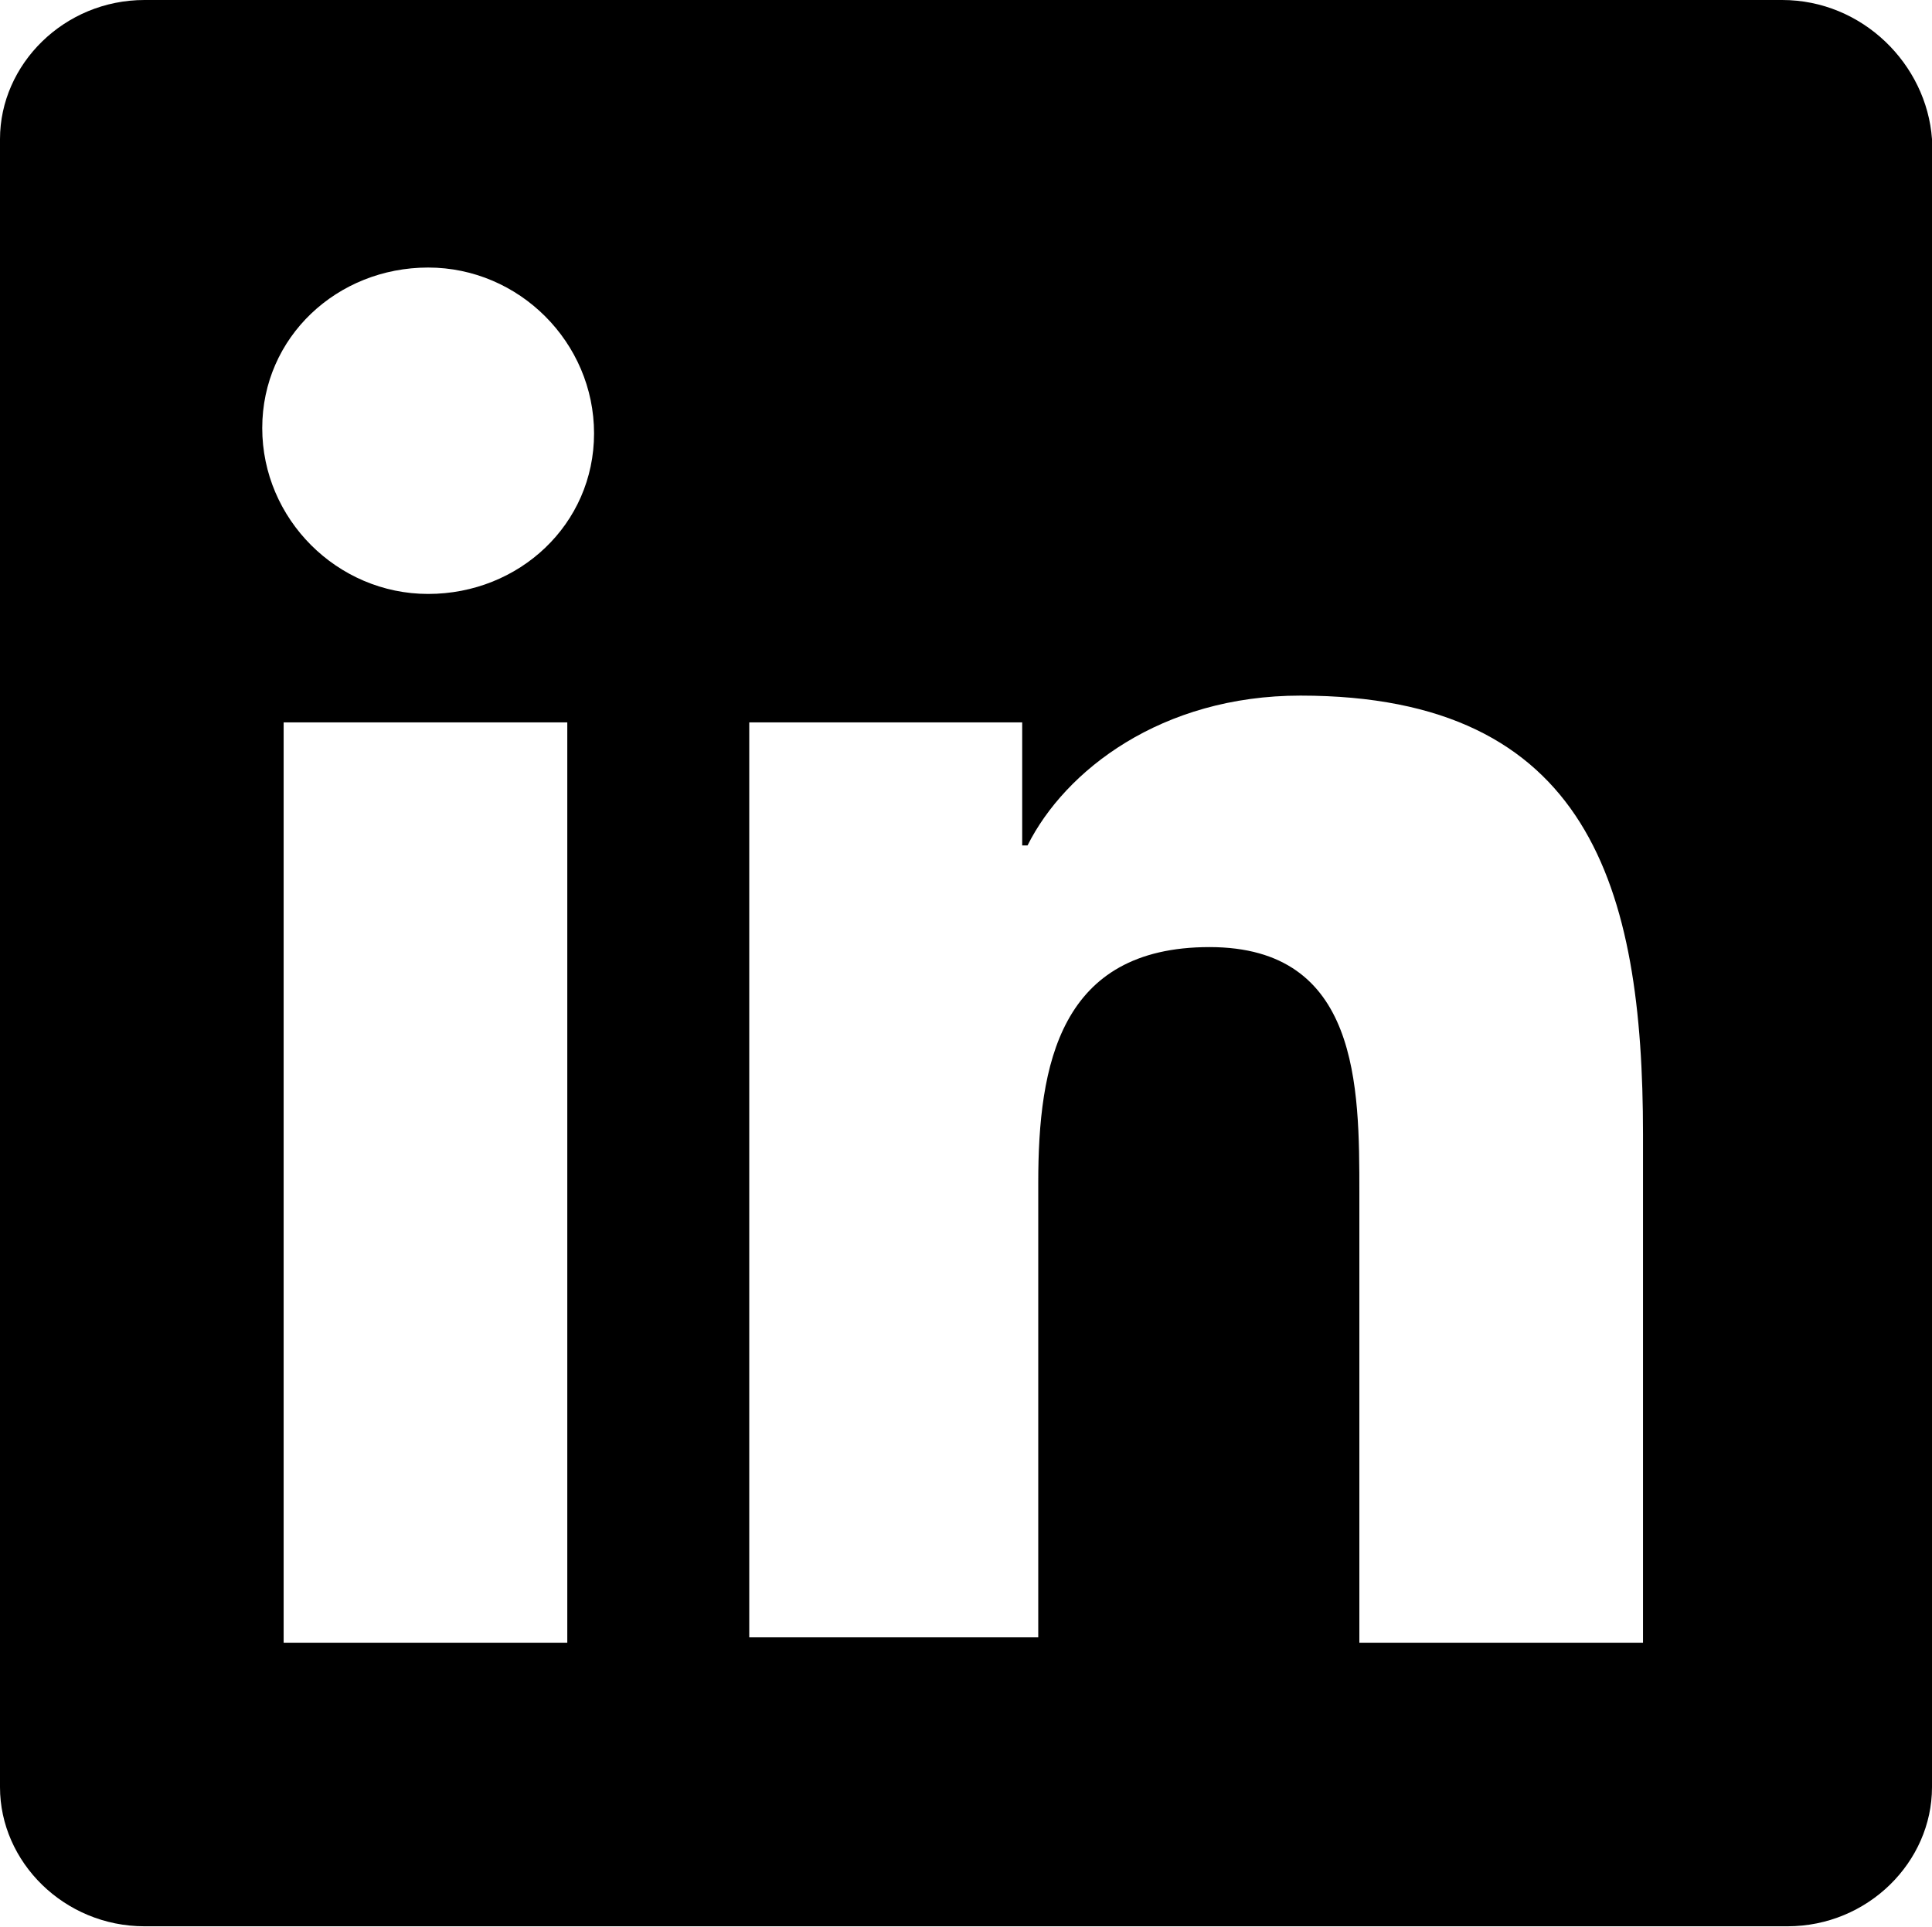
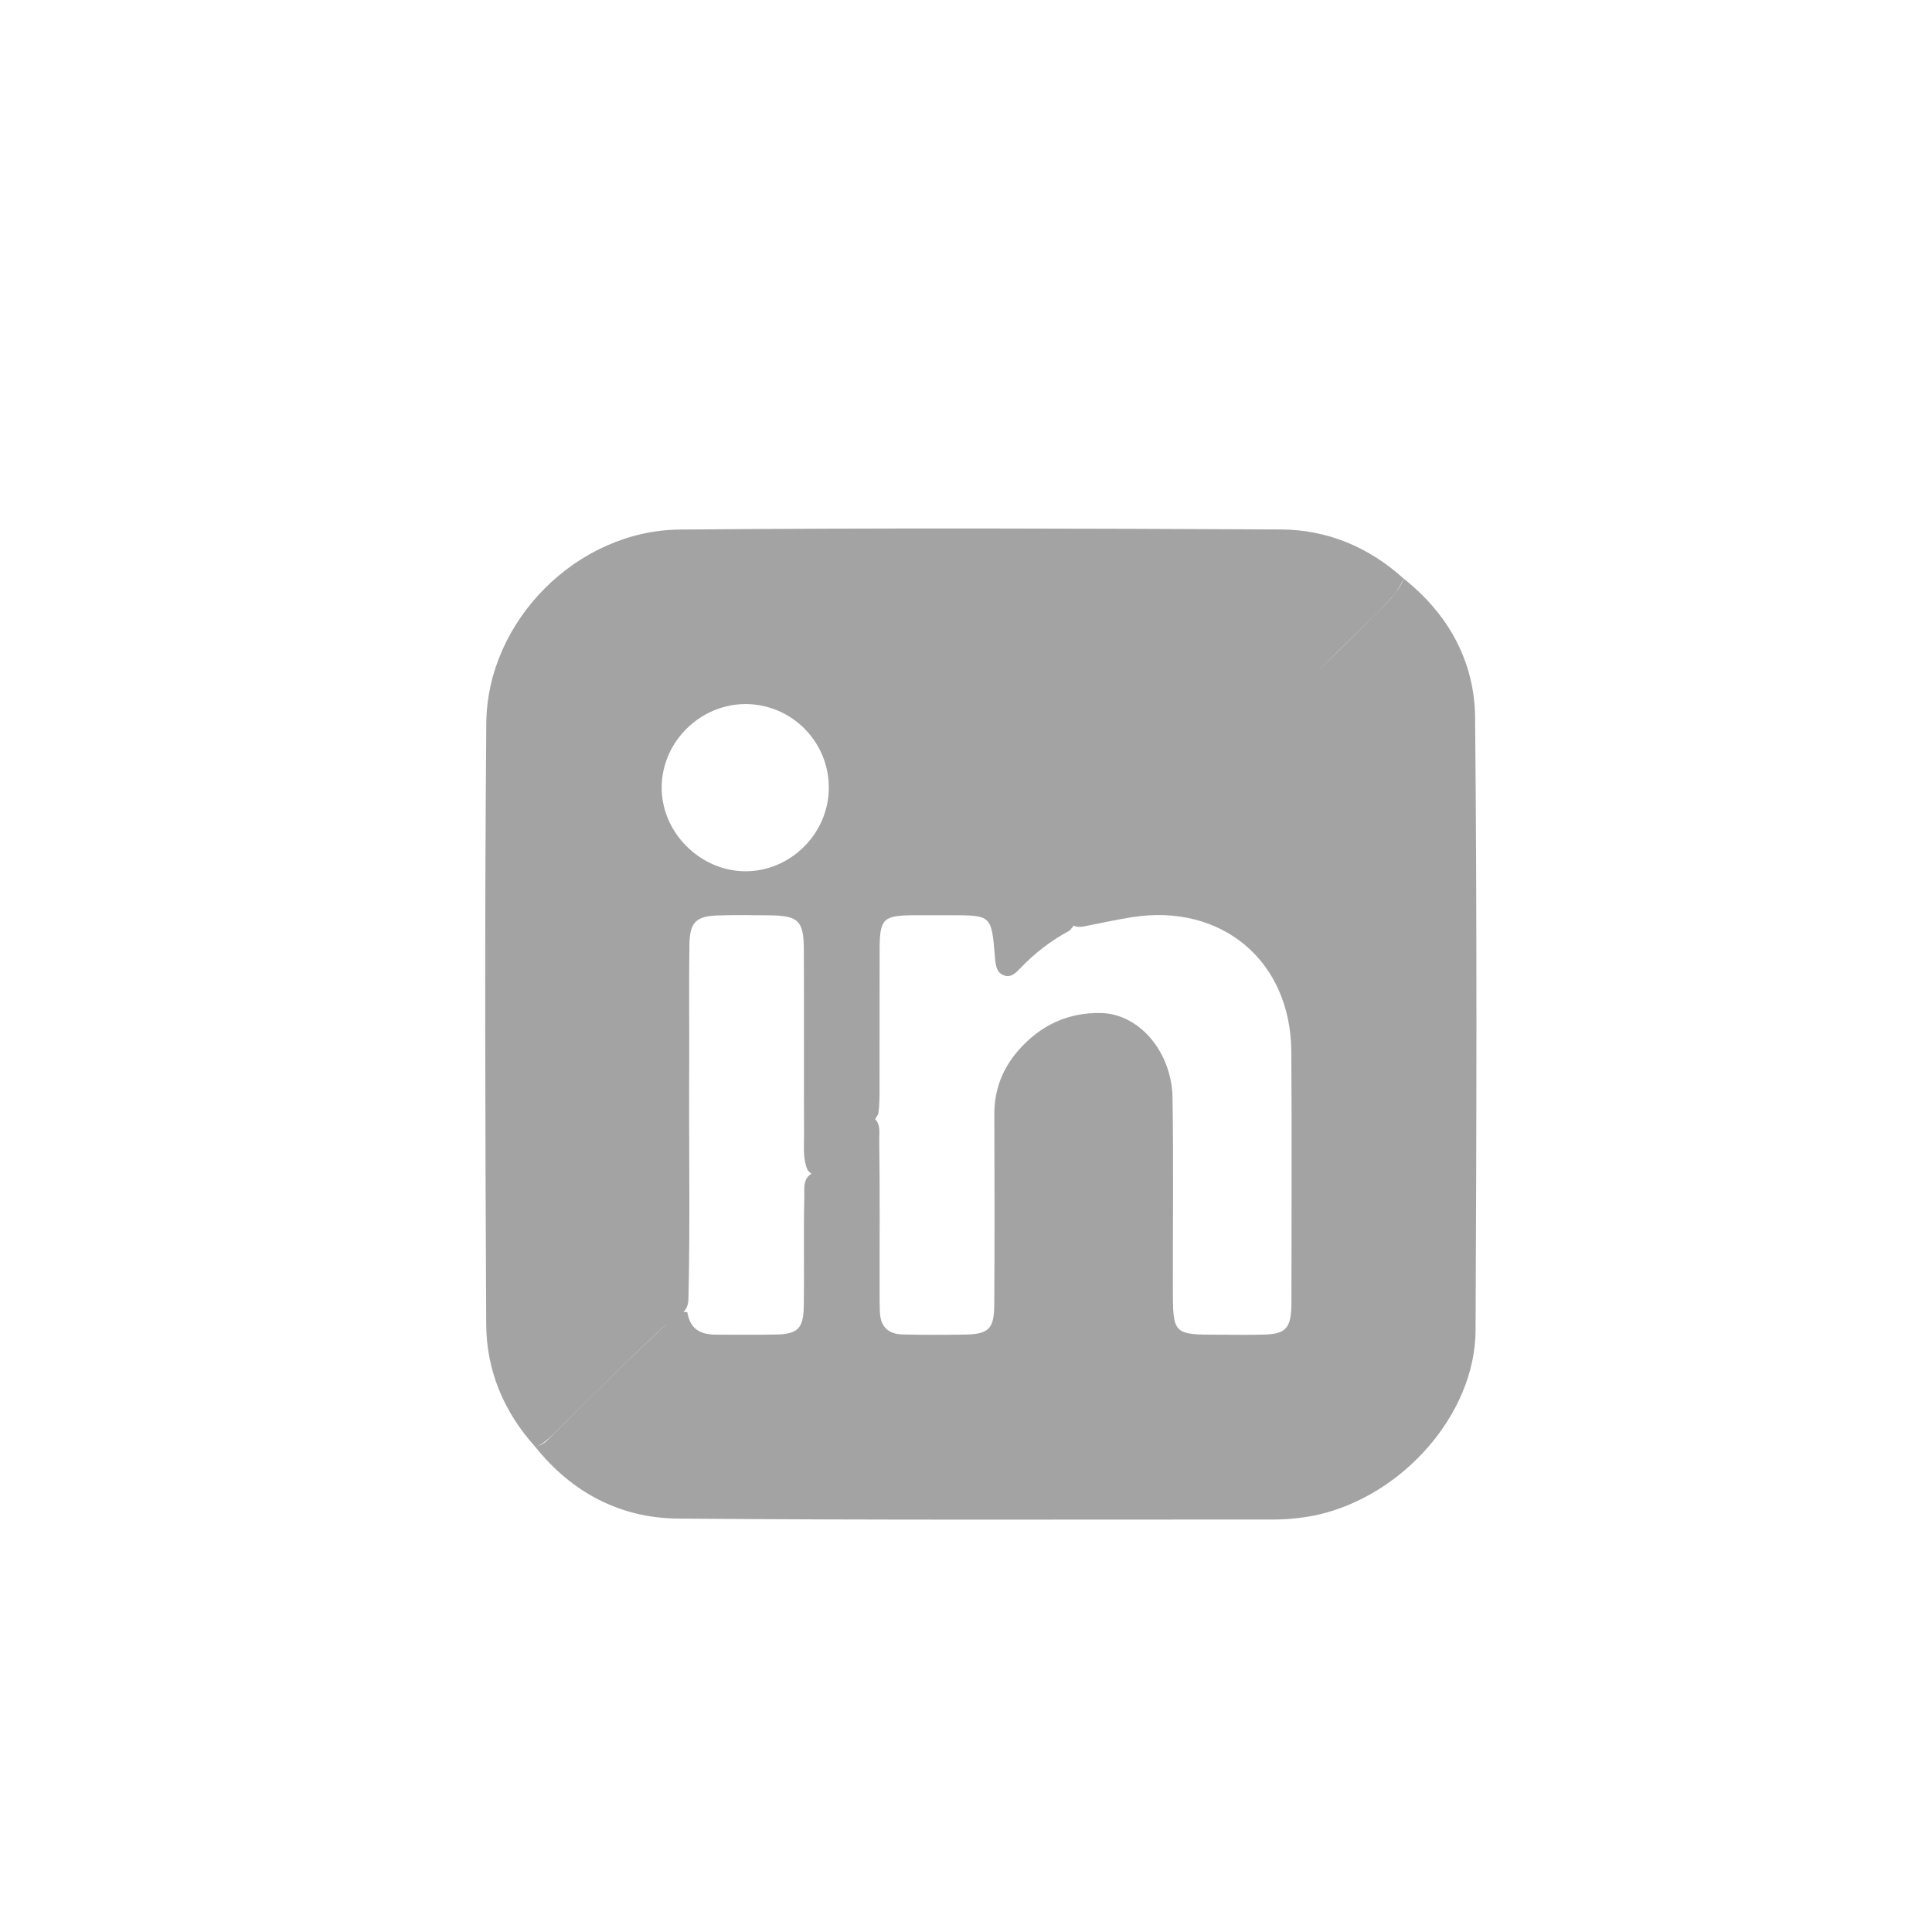
- <svg xmlns="http://www.w3.org/2000/svg" version="1.1" id="Layer_1" x="0px" y="0px" viewBox="0 0 36.1 36" xml:space="preserve" width="36.1" height="36">
-   <defs id="defs11" />
-   <g id="g6">
-     <g id="g4">
-       <path d="M 33.3,0 H 2.7 C 1.2,0 0,1.2 0,2.6 V 33.4 C 0,34.8 1.2,36 2.7,36 h 30.7 c 1.5,0 2.7,-1.2 2.7,-2.6 V 2.6 C 36,1.2 34.8,0 33.3,0 Z M 10.7,30.7 H 5.3 V 13.5 h 5.3 V 30.7 Z M 8,11.1 C 6.3,11.1 4.9,9.7 4.9,8 4.9,6.3 6.3,5 8,5 c 1.7,0 3.1,1.4 3.1,3.1 0,1.7 -1.4,3 -3.1,3 z m 22.7,19.6 h -5.3 v -8.4 c 0,-2 0,-4.6 -2.8,-4.6 -2.8,0 -3.2,2.2 -3.2,4.4 v 8.5 H 14 V 13.5 h 5.1 v 2.3 h 0.1 c 0.7,-1.4 2.5,-2.8 5.1,-2.8 5.4,0 6.4,3.6 6.4,8.2 z" id="path2" />
-     </g>
-   </g>
+ <svg xmlns="http://www.w3.org/2000/svg" id="Layer_1" data-name="Layer 1" viewBox="0 0 1080 1080">
+   <defs>
+     <style>.cls-1{fill:#a3a3a3;}</style>
+   </defs>
+   <path class="cls-1" d="M597.202,514.667c13.917-14.167,27.739-28.427,41.767-42.483,45.612-45.705,91.479-90.365,137.109-136.052,3.468-3.472,8.516-10.645,8.517-12.747,25.063,19.843,39.69,46.378,39.994,77.636,1.11,114.232.798,228.482.261,342.722-.221,46.964-41.188,92.99-89.536,103.333a125.021,125.021,0,0,1-26.401,2.343c-109.985-.038-219.974.401-329.952-.523-32.23-.271-59.315-14.53-79.757-40.124a14.084,14.084,0,0,0,7.265-4.163c22.794-22.815,45.283-45.095,69.117-67.278,2.483-1.561,4.641-1.92,6.01-3.977,3.344.344,2.307-.708,3.04,2.171,2.172,8.536,8.357,10.597,16.161,10.563,10.982-.048,21.968.191,32.946-.067,12.36-.29,15.407-3.398,15.593-16.175.294-20.191-.192-40.39.275-60.577.116-5.026-1.127-11.009,5.278-13.822,10.771-10.073,22.141-19.571,30.597-31.867,7.557,2.375,5.933,8.978,6.015,14.244.442,28.362.144,56.73.208,85.095.008,3.545.002,7.09.155,10.635.355,8.206,4.732,12.231,12.823,12.424,11.345.271,22.693.227,34.037.078,13.987-.184,16.994-3.043,17.082-16.88.226-35.456.156-70.915.04-106.371-.045-13.89,4.678-25.684,13.659-35.89,12.163-13.821,27.718-21.06,46.019-20.627,21.513.509,39.501,21.918,39.92,47.26.586,35.451.141,70.913.19,106.37.036,26.13.071,26.187,25.92,26.194,8.51.002,17.025.205,25.528-.094,11.307-.398,14.243-3.457,14.79-14.818.051-1.062.048-2.127.048-3.191.026-46.803.283-93.609-.075-140.41-.387-50.583-39.033-82.82-89.14-74.871-7.707,1.223-15.328,2.855-22.977,4.37C605.402,517.956,600.527,519.766,597.202,514.667Z" />
+   <path class="cls-1" d="M784.595,323.385c-19.452-17.579-42.645-27.282-68.484-27.412-112.046-.563-224.102-.921-336.142.055-57.237.499-107.62,50.88-108.119,108.117-.977,112.04-.619,224.096-.056,336.142.13,25.841,9.835,49.033,27.41,68.487,1.814.096,6.51-3.505,10.234-7.162,20.21-19.85,40.735-40.572,60.372-58.878,7.635-7.315,14.324-7.279,15.017-15.892,1.029-43.227.199-86.479.429-129.728.123-23.044-.209-46.092.135-69.133.185-12.416,3.713-15.85,15.883-16.238,9.566-.305,19.144-.16,28.715-.067,16.375.159,19.298,2.96,19.369,19.233.15,34.744-.028,69.489.106,104.233.024,6.33-.667,12.791,1.959,18.877,3.383,4.33,7.487,3.987,11.096.892,10.942-9.385,21.083-19.55,28.408-32.158.908-5.631.733-11.307.746-16.969.057-25.143-.043-50.287.049-75.43.061-16.796,1.996-18.627,19.165-18.726,6.728-.039,13.457-.014,20.186-.01,23.115.014,23.115.015,25.044,22.662.06.706.102,1.413.18,2.117.396,3.594.917,7.304,4.793,8.795,4.049,1.557,6.761-1.346,9.181-3.849a108.649,108.649,0,0,1,27.742-21.197c10.332-13.042,23.559-23.156,35.159-34.915,39.047-39.582,76.108-82.238,115.302-121.675,10.235-10.299,30.538-29.395,32.397-33.215C781.033,330.005,784.781,324.253,784.595,323.385ZM416.245,487.043c-25.326-.32-46.72-22.152-46.366-47.315.357-25.434,21.825-46.357,47.359-46.157A46.659,46.659,0,0,1,463.301,440.71C463.115,466.192,441.613,487.363,416.245,487.043Z" />
</svg>
